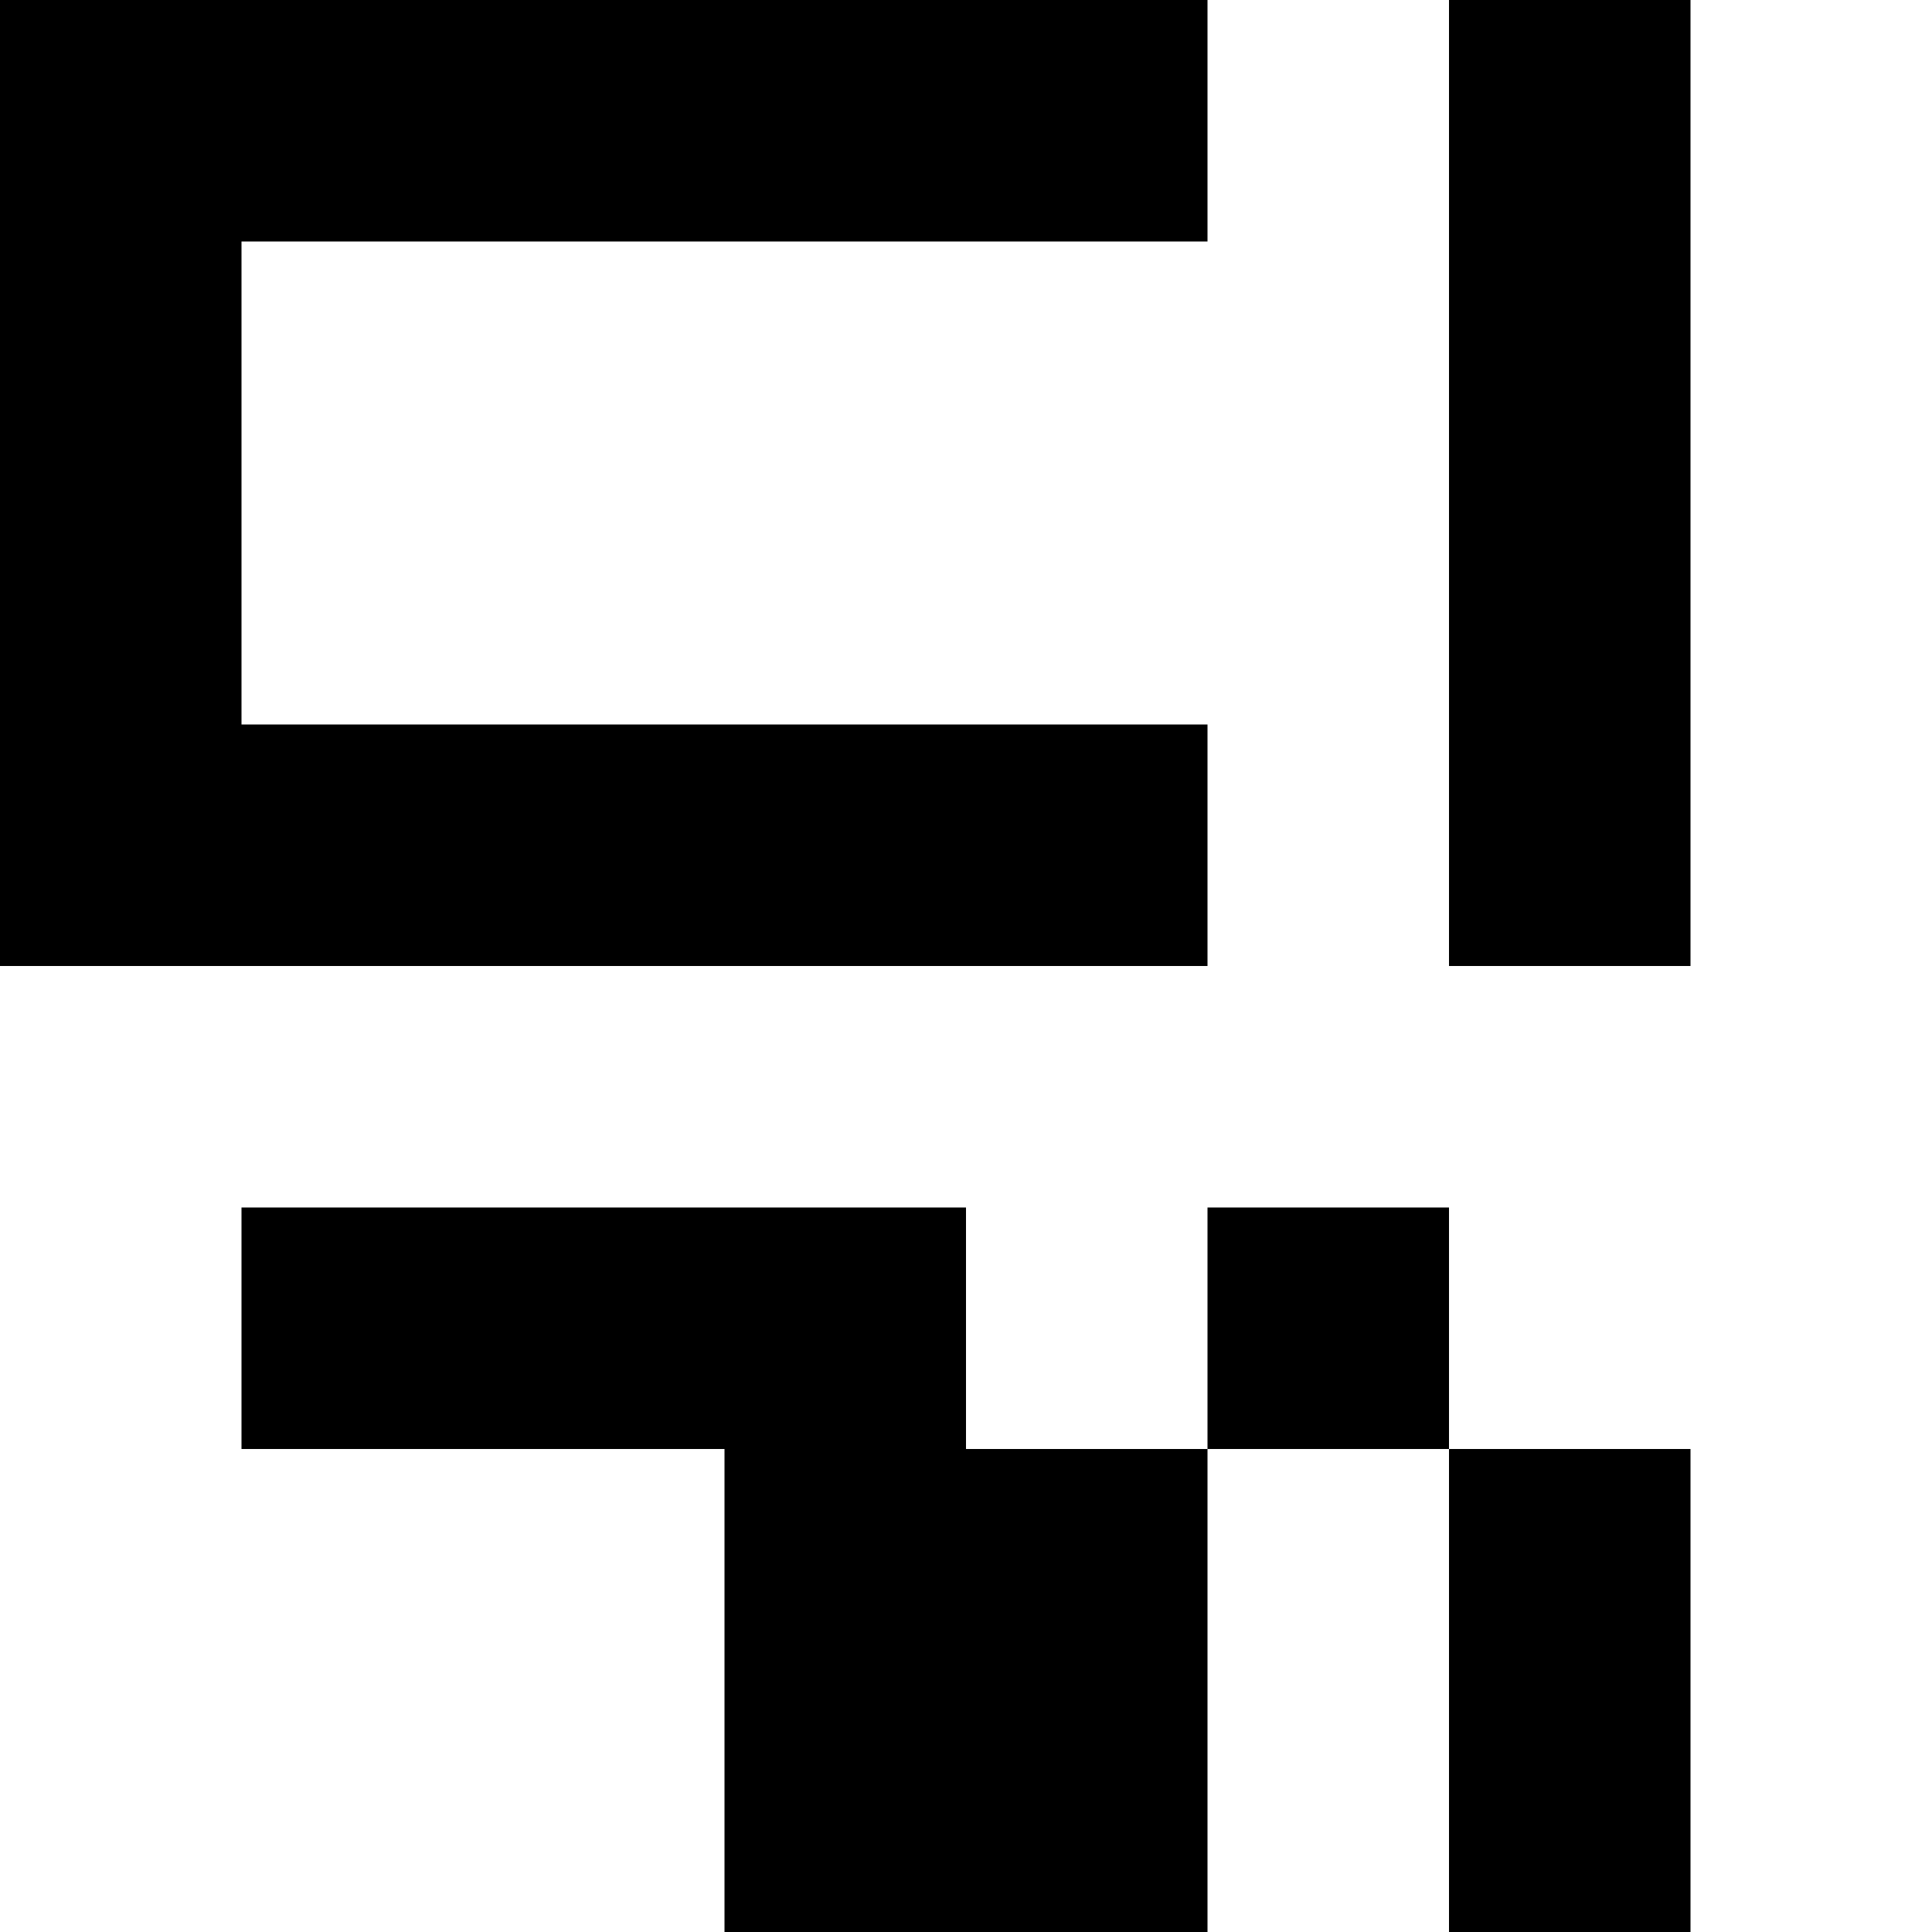
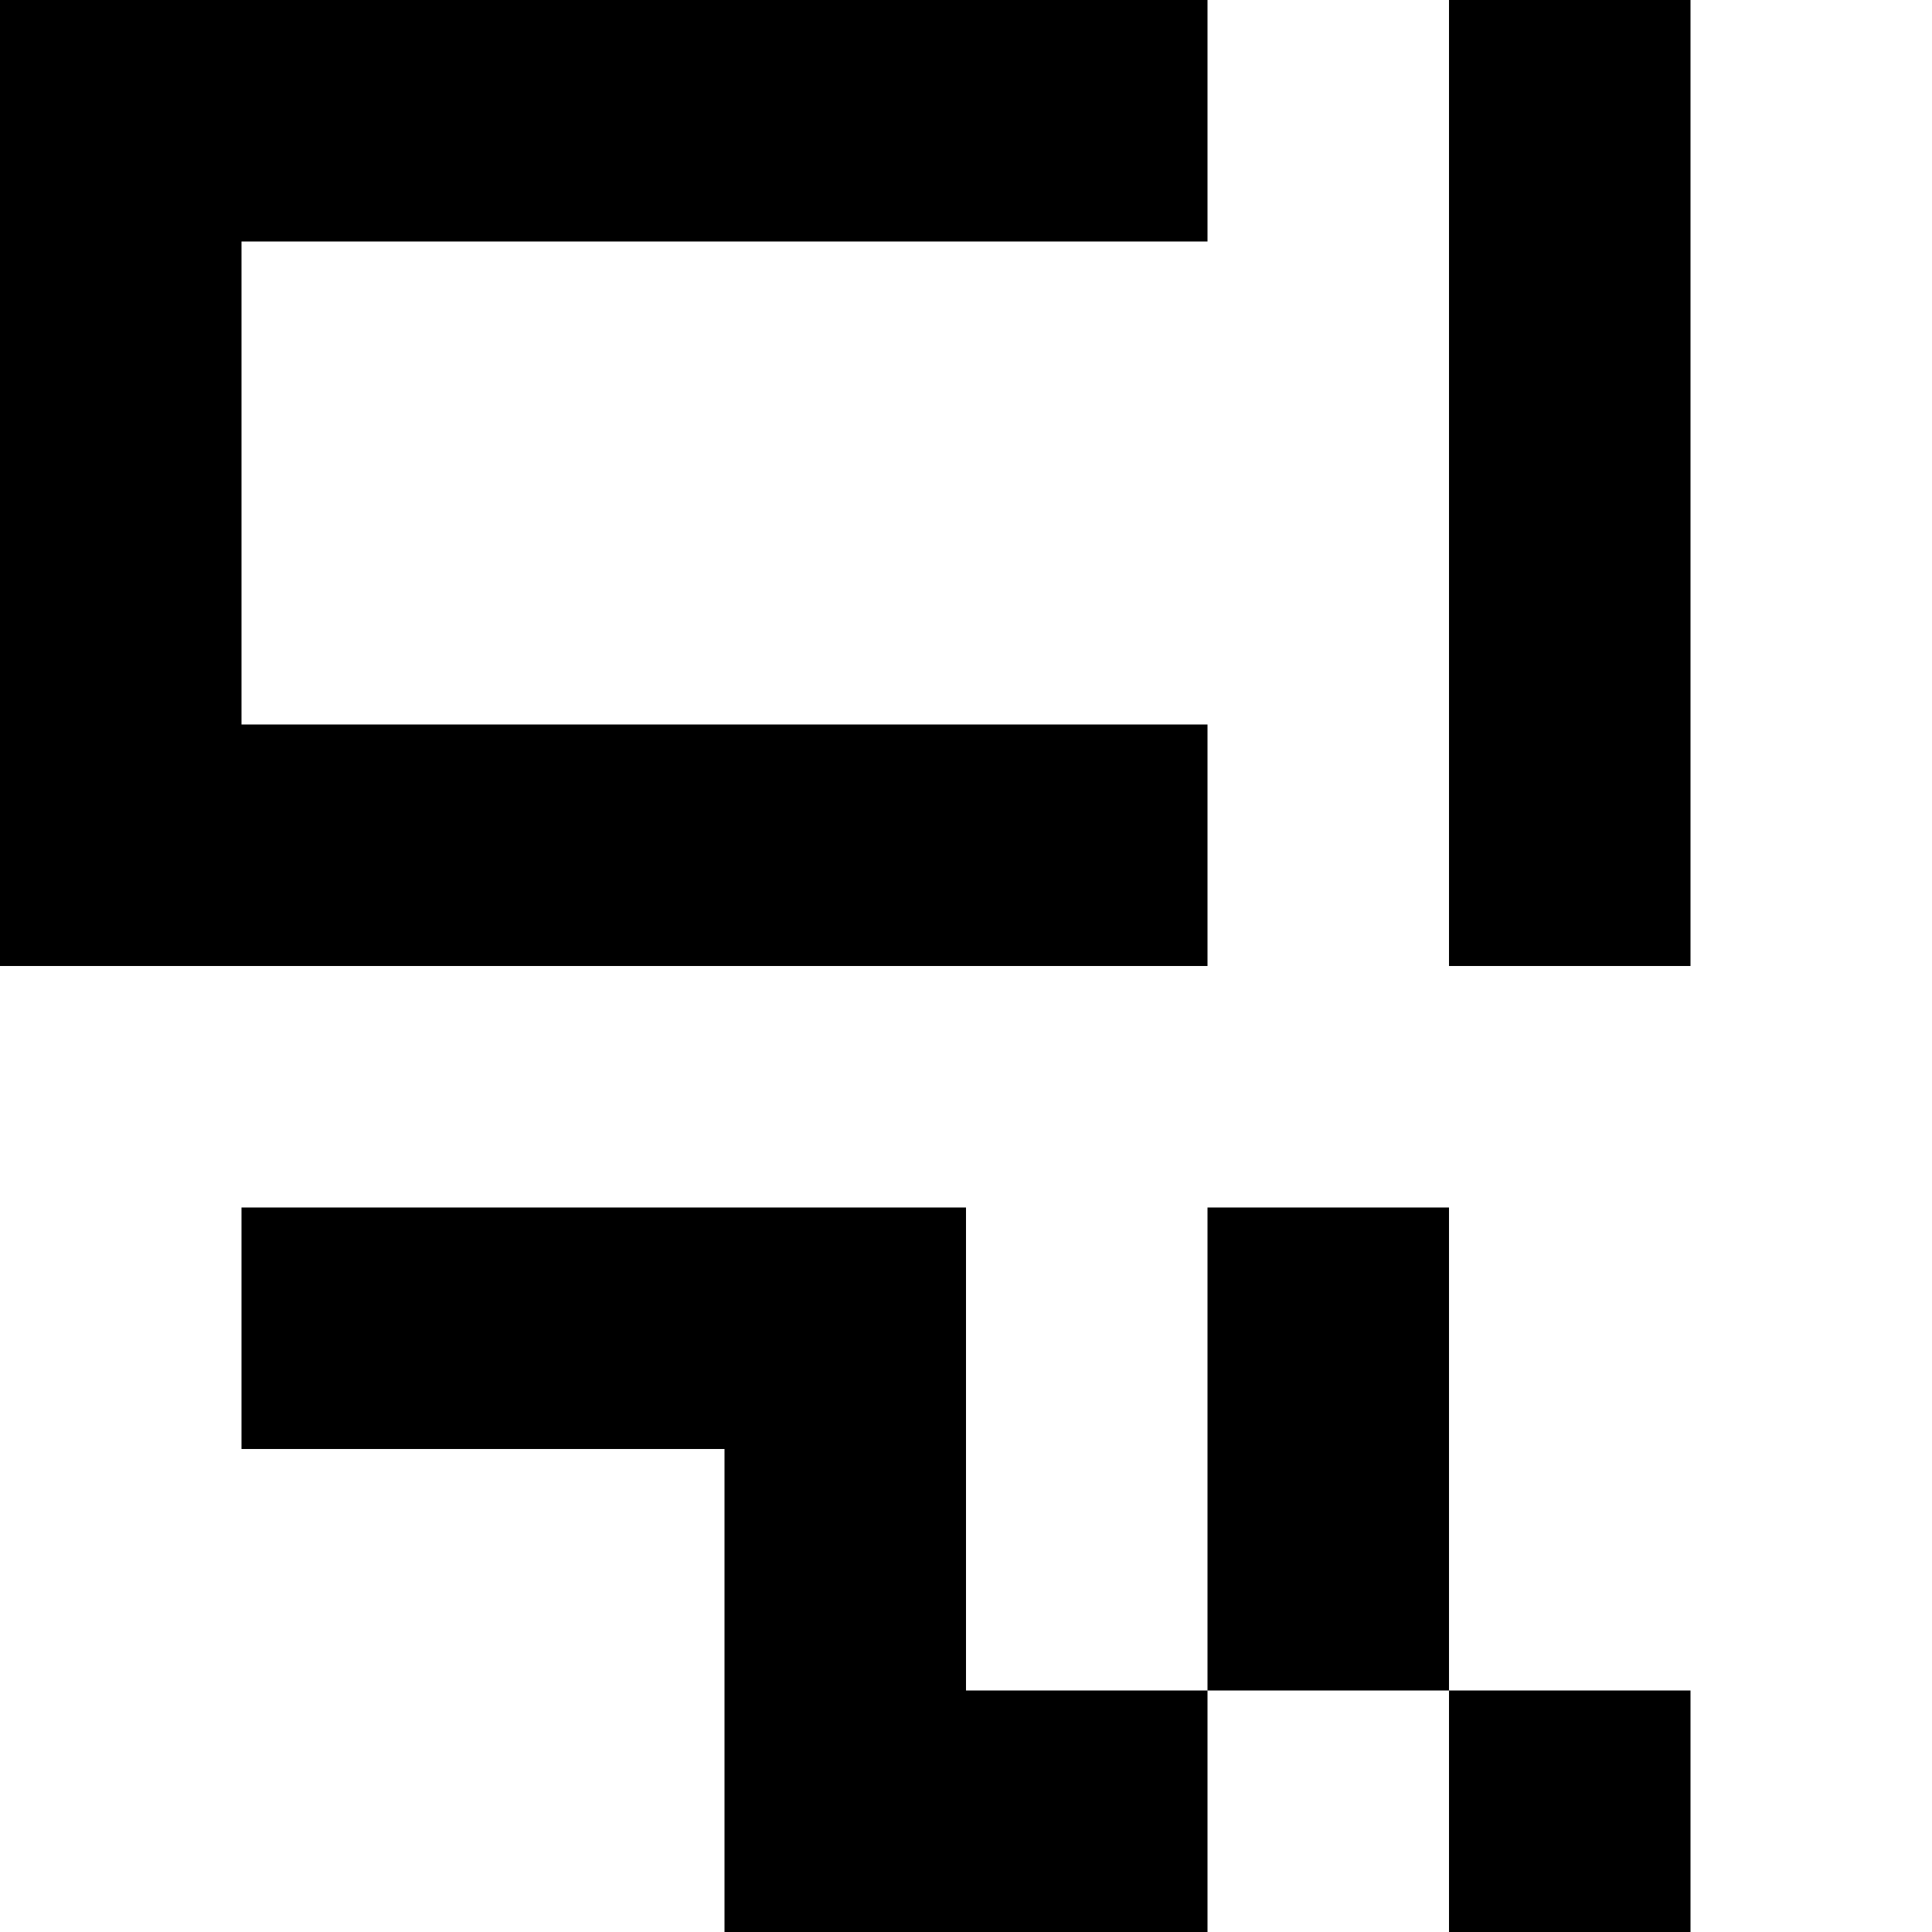
<svg xmlns="http://www.w3.org/2000/svg" viewBox="0 0 8 8">
-   <path d="M0 0h1v1H0zM1 0h1v1H1zM2 0h1v1H2zM3 0h1v1H3zM4 0h1v1H4zM0 1h1v1H0zM0 2h1v1H0zM0 3h1v1H0zM1 3h1v1H1zM2 3h1v1H2zM3 3h1v1H3zM4 3h1v1H4zM6 0h1v1H6zM6 1h1v1H6zM6 2h1v1H6zM6 3h1v1H6zM1 5h1v1H1zM2 5h1v1H2zM3 5h1v1H3zM5 5h1v1H5zM3 6h1v1H3zM4 6h1v1H4zM6 6h1v1H6zM3 7h1v1H3zM4 7h1v1H4zM6 7h1v1H6z" />
+   <path d="M0 0h1v1H0zM1 0h1v1H1zM2 0h1v1H2zM3 0h1v1H3zM4 0h1v1H4zM0 1h1v1H0zM0 2h1v1H0zM0 3h1v1H0zM1 3h1v1H1zM2 3h1v1H2zM3 3h1v1H3zM4 3h1v1H4zM6 0h1v1H6zM6 1h1v1H6zM6 2h1v1H6zM6 3h1v1H6zM1 5h1v1H1zM2 5h1v1H2zM3 5h1v1H3zM5 5h1v1H5zM3 6h1v1H3zM5 6h1v1H5zM3 7h1v1H3zM4 7h1v1H4zM6 7h1v1H6z" />
</svg>
